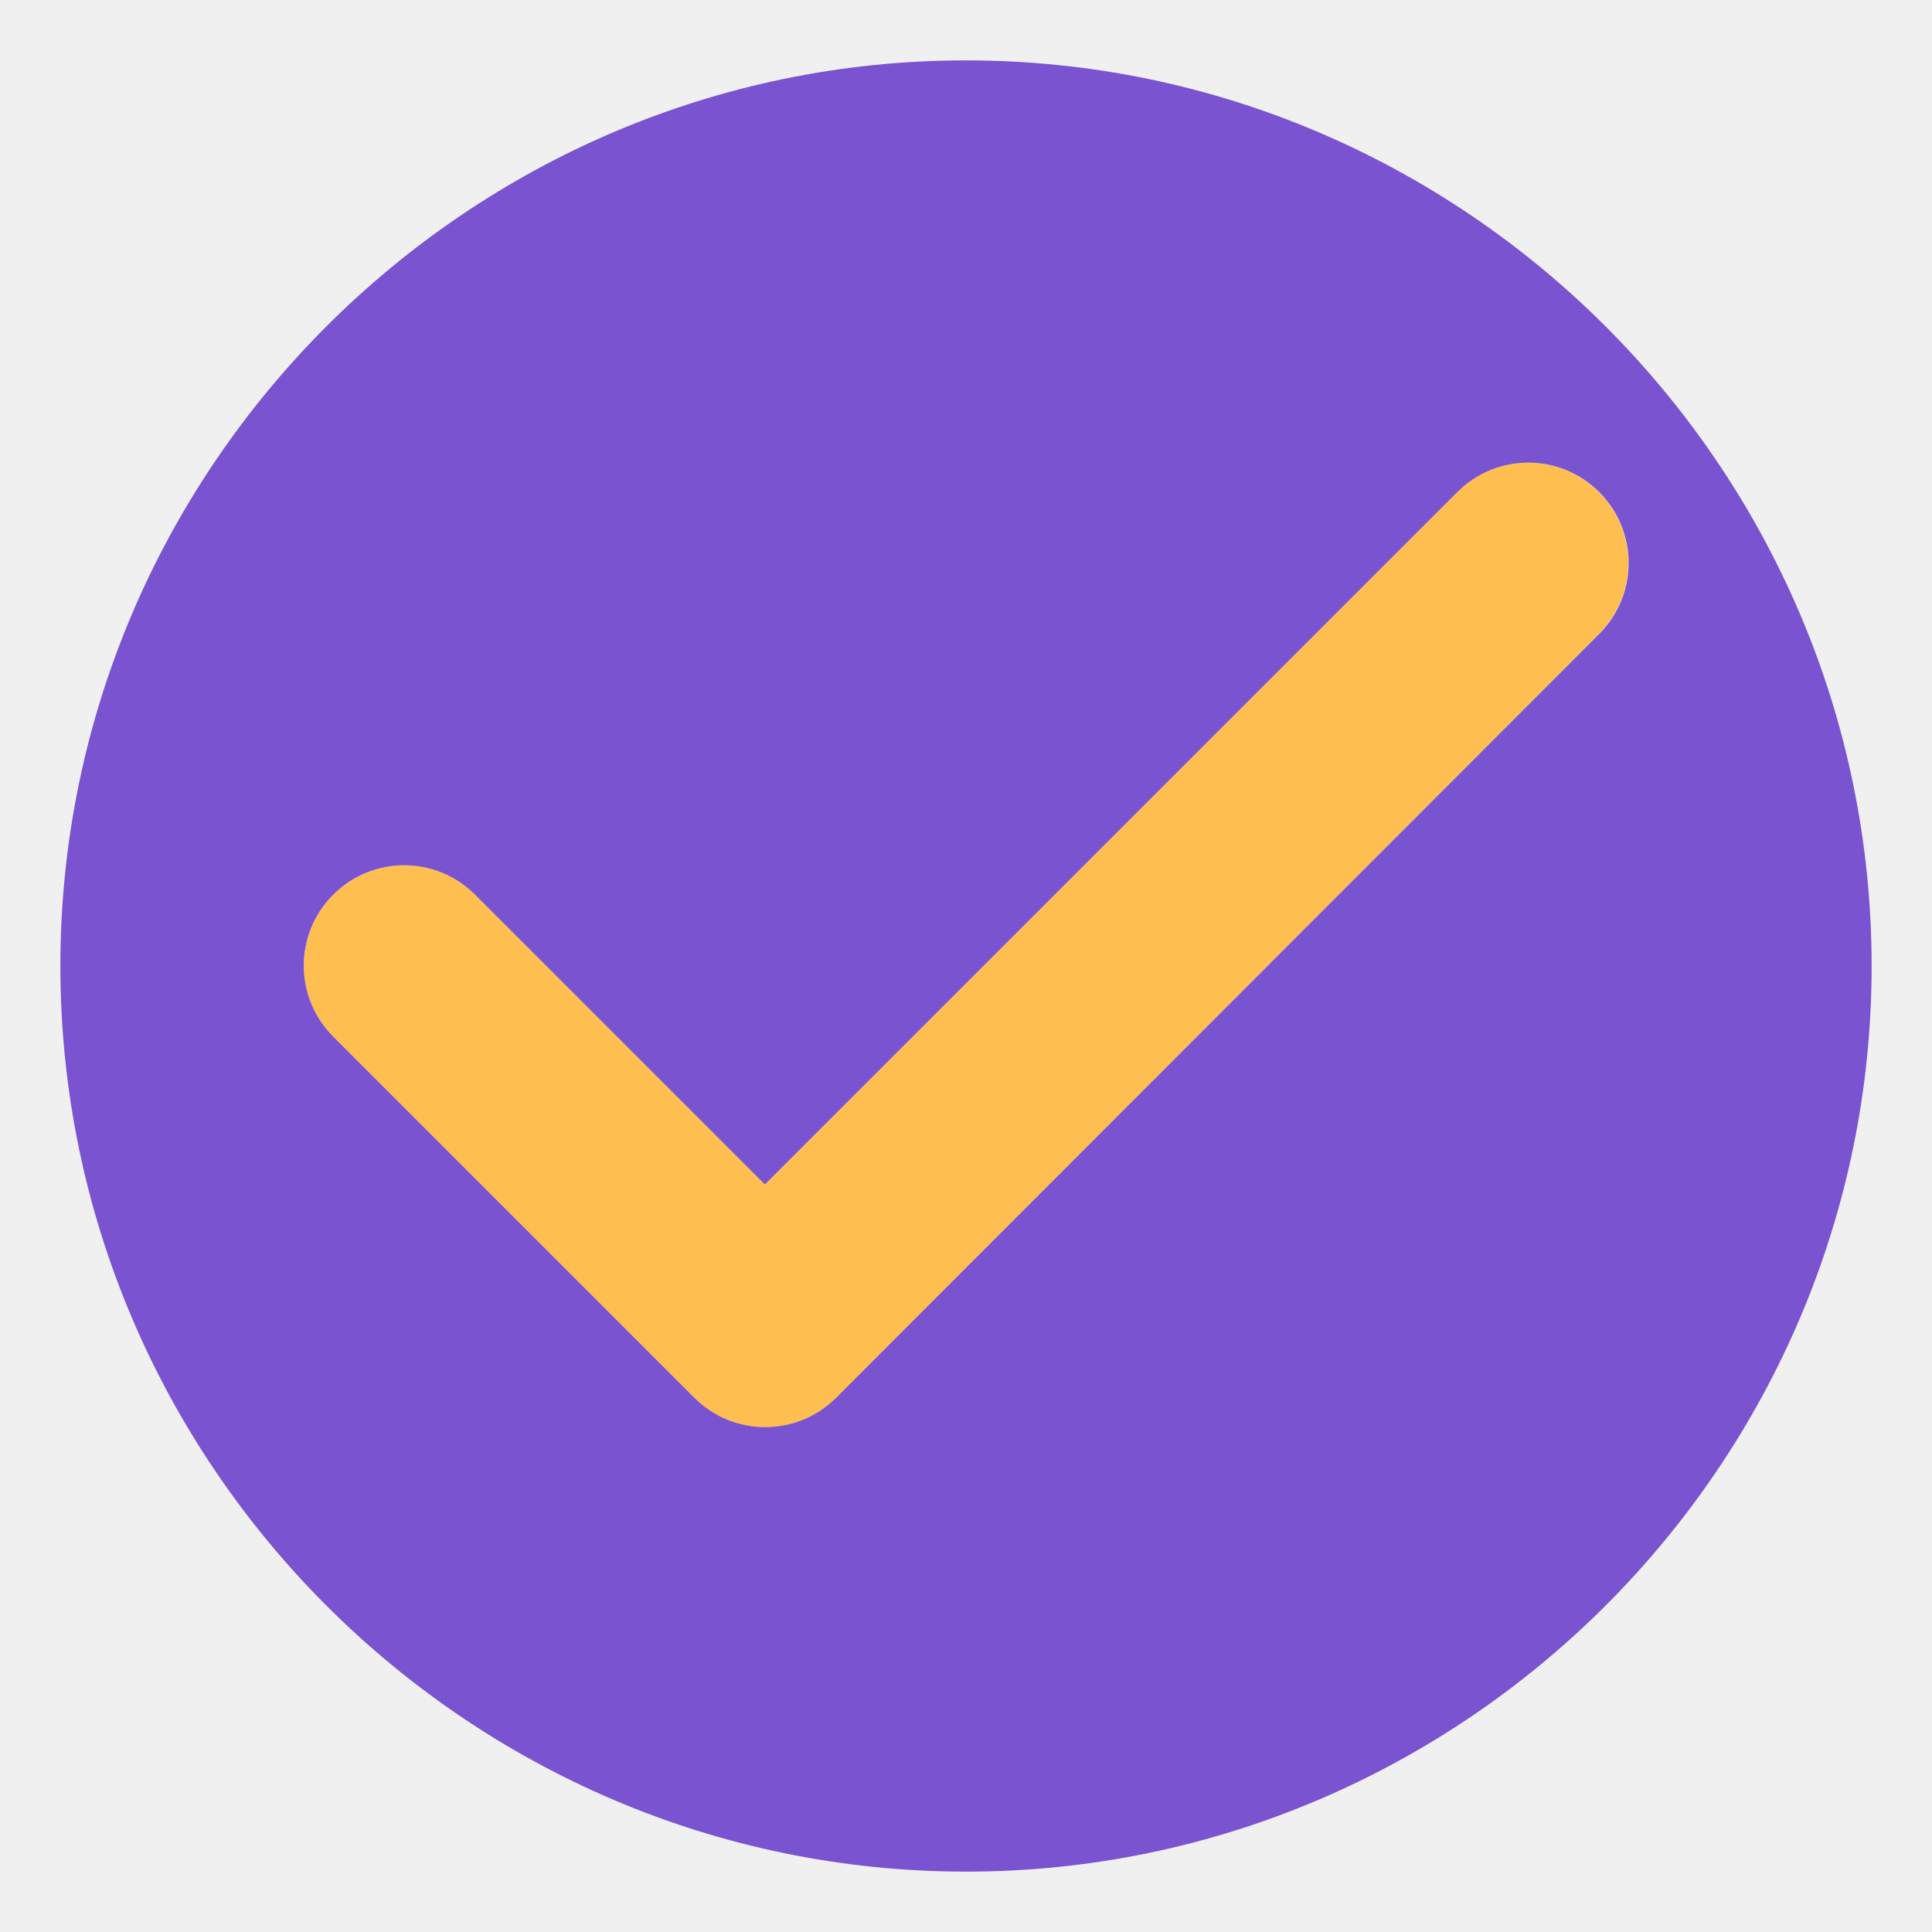
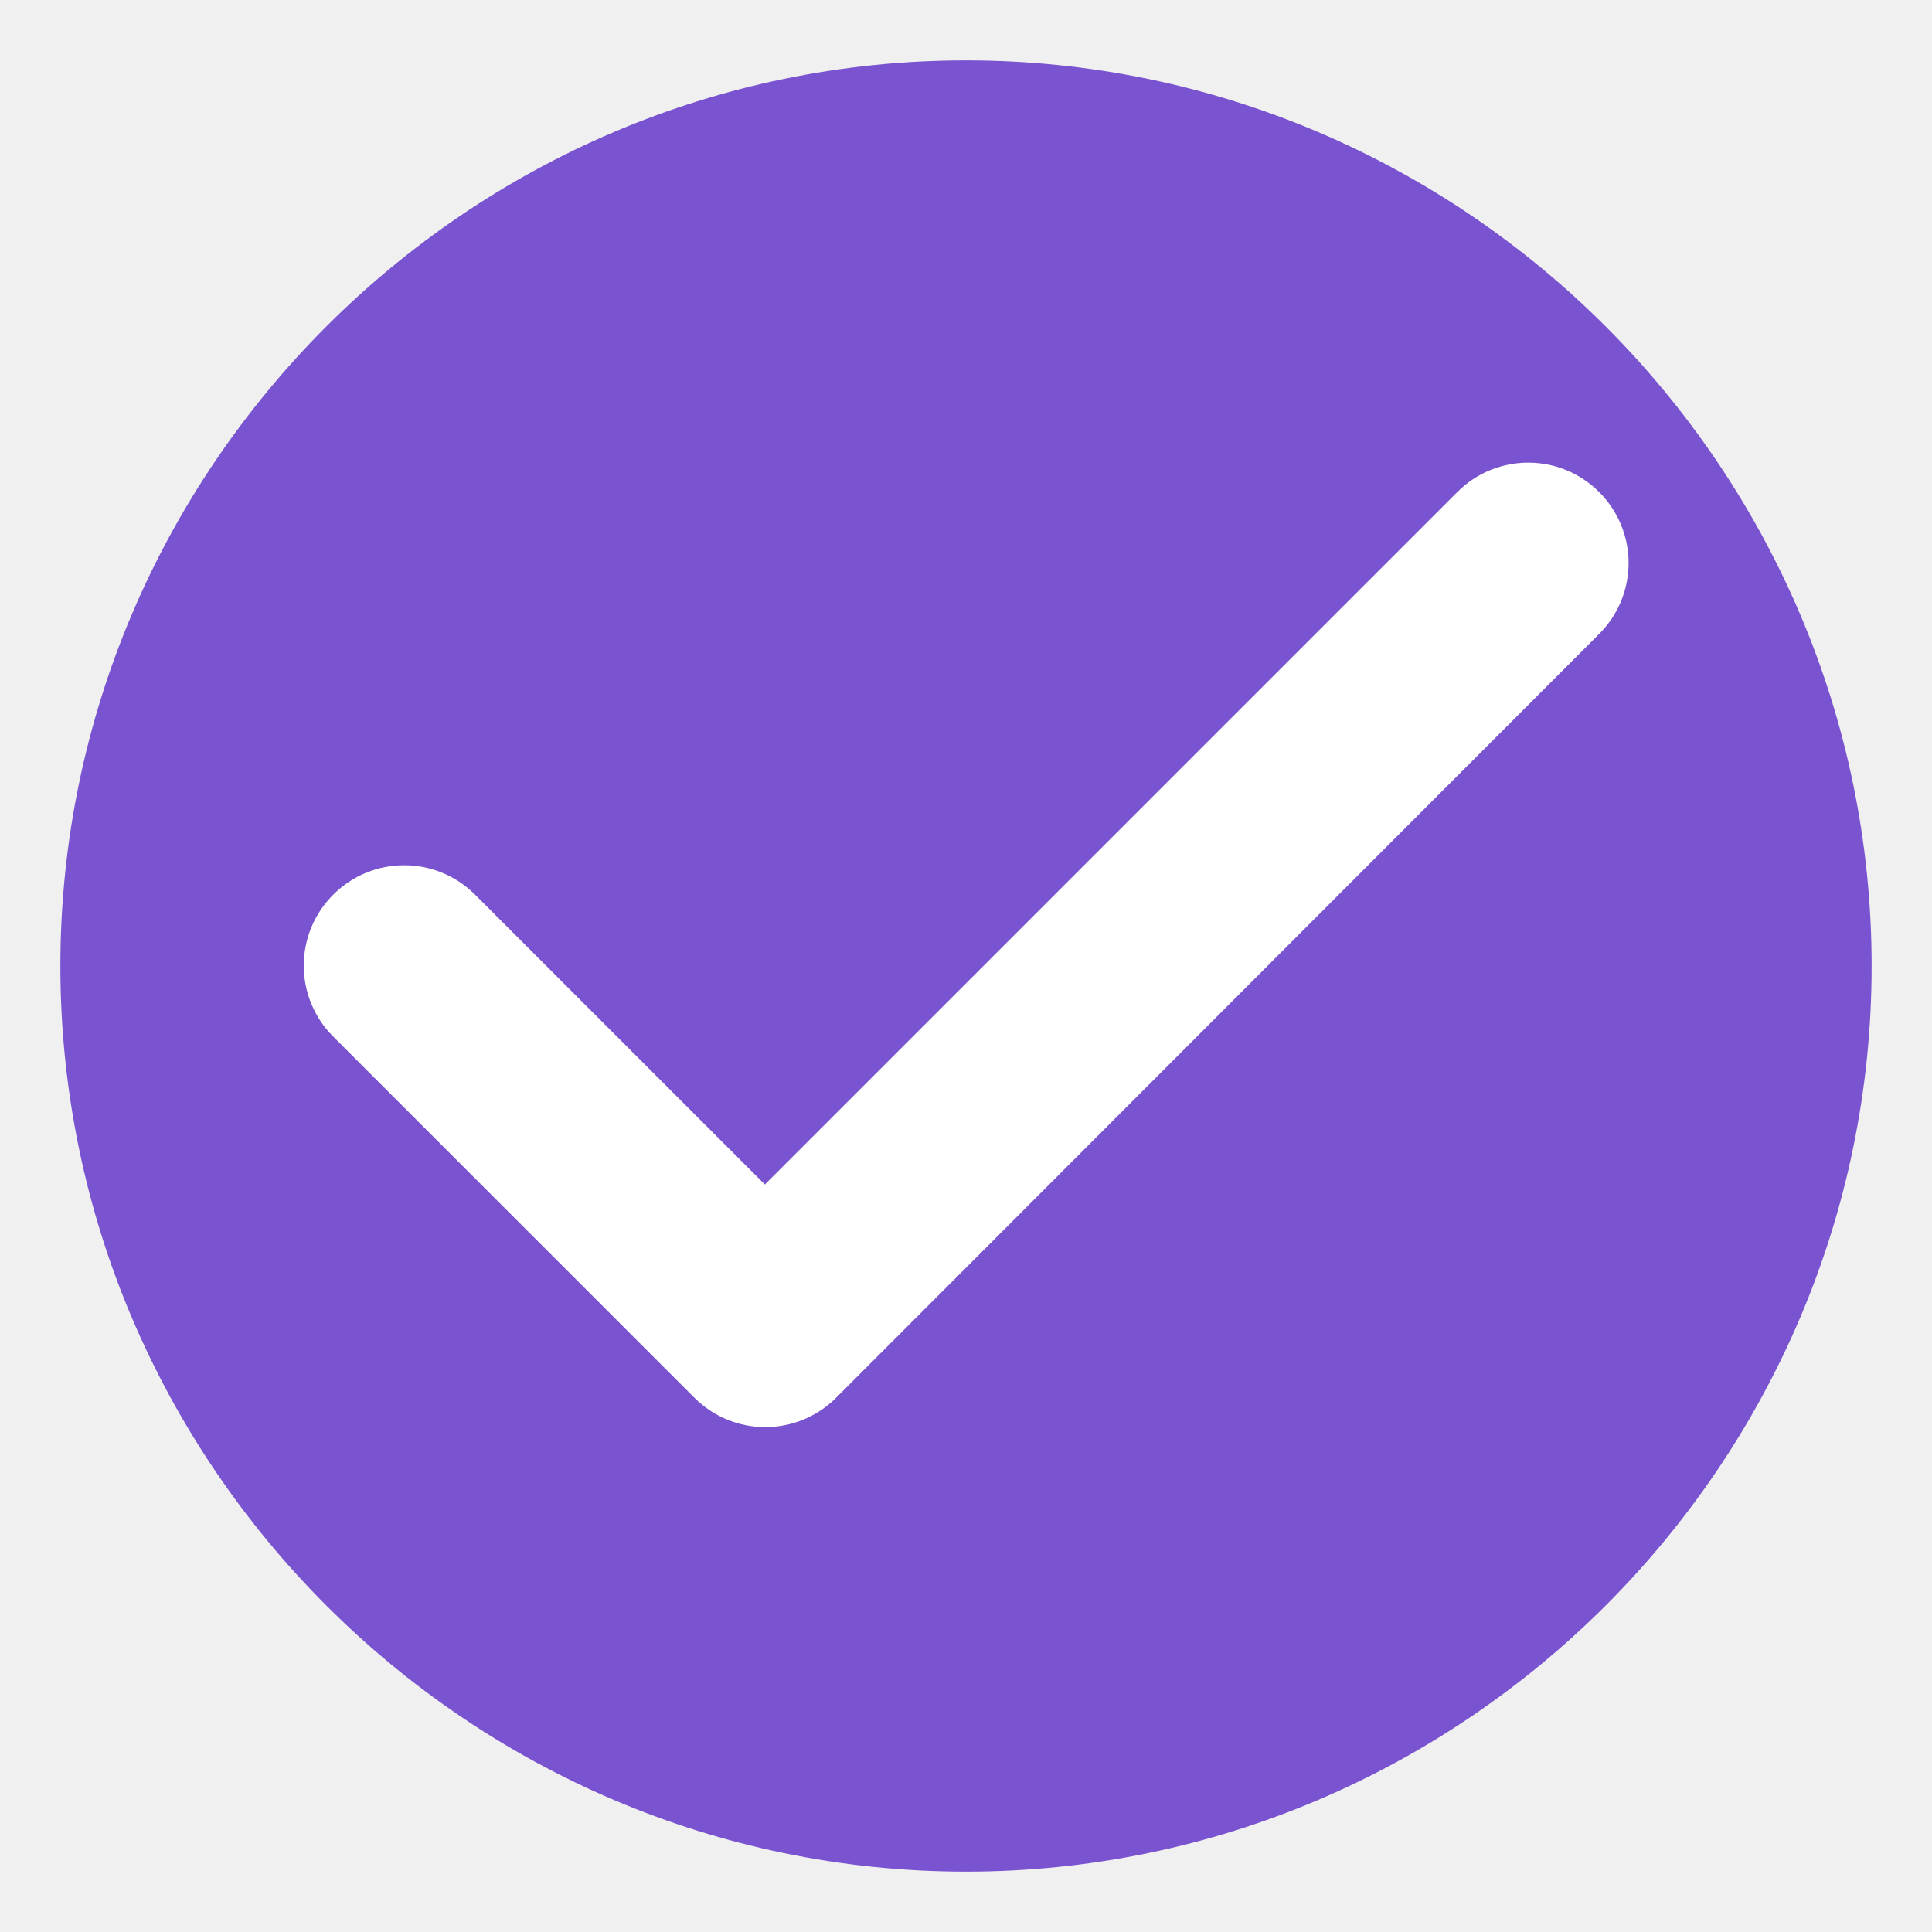
<svg xmlns="http://www.w3.org/2000/svg" version="1.1" id="Layer_1" x="0px" y="0px" viewBox="0 0 512 512" enable-background="new 0 0 512 512" xml:space="preserve">
  <g>
-     <path fill="#FFBE50" d="M423.7,130.4c-10.4-10.4-27.2-10.4-37.6,0L202.7,313.9l-76.8-76.8c-10.4-10.4-27.2-10.4-37.6,0   c-10.4,10.4-10.4,27.2,0,37.6l95.7,95.7c10.4,10.4,27.2,10.4,37.6,0L423.7,168C434.1,157.6,434.1,140.8,423.7,130.4z" />
+     <path fill="#ffffff" d="M423.7,130.4c-10.4-10.4-27.2-10.4-37.6,0L202.7,313.9l-76.8-76.8c-10.4-10.4-27.2-10.4-37.6,0   c-10.4,10.4-10.4,27.2,0,37.6l95.7,95.7c10.4,10.4,27.2,10.4,37.6,0L423.7,168C434.1,157.6,434.1,140.8,423.7,130.4z" />
    <path fill="#7953d0" d="M256,16C124,16,16,124,16,256s108,240,240,240s240-108,240-240S388,16,256,16z M184,370.4l-95.7-95.7   c-10.4-10.4-10.4-27.2,0-37.6c10.4-10.4,27.2-10.4,37.6,0l76.8,76.8l183.5-183.5c10.4-10.4,27.2-10.4,37.6,0   c10.4,10.4,10.4,27.2,0,37.6L221.6,370.4C211.2,380.8,194.4,380.8,184,370.4z" />
  </g>
</svg>
